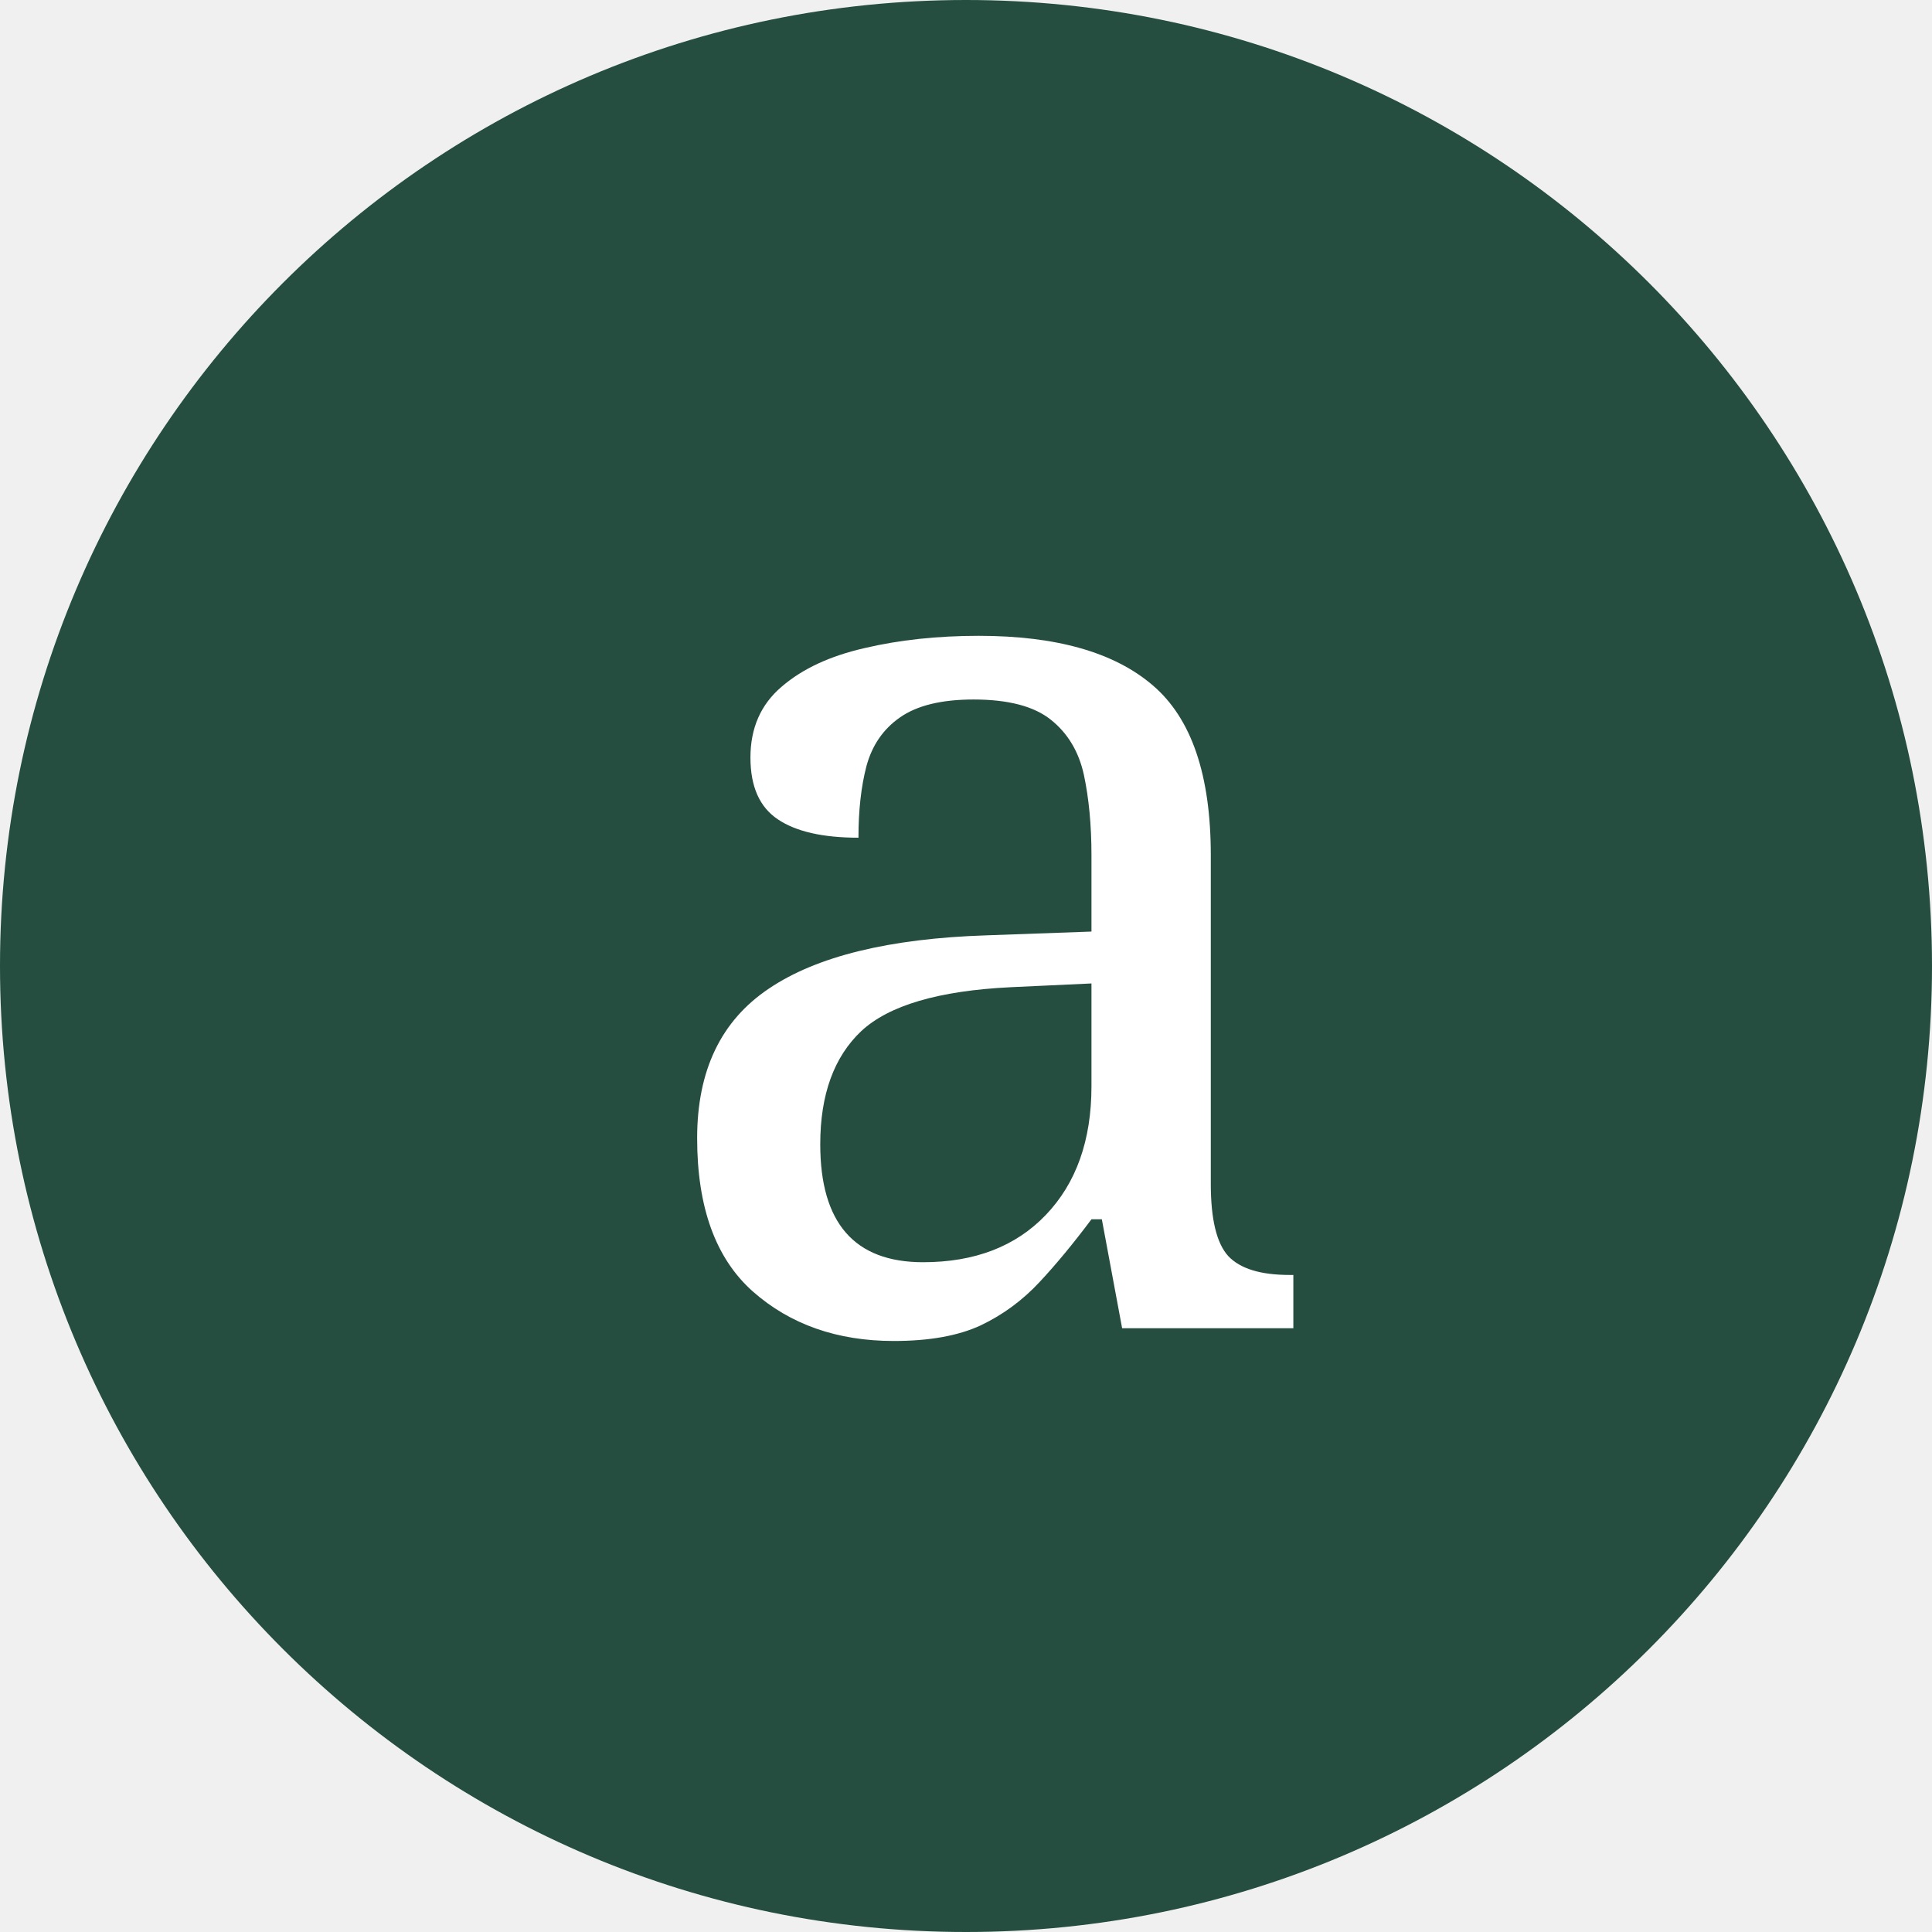
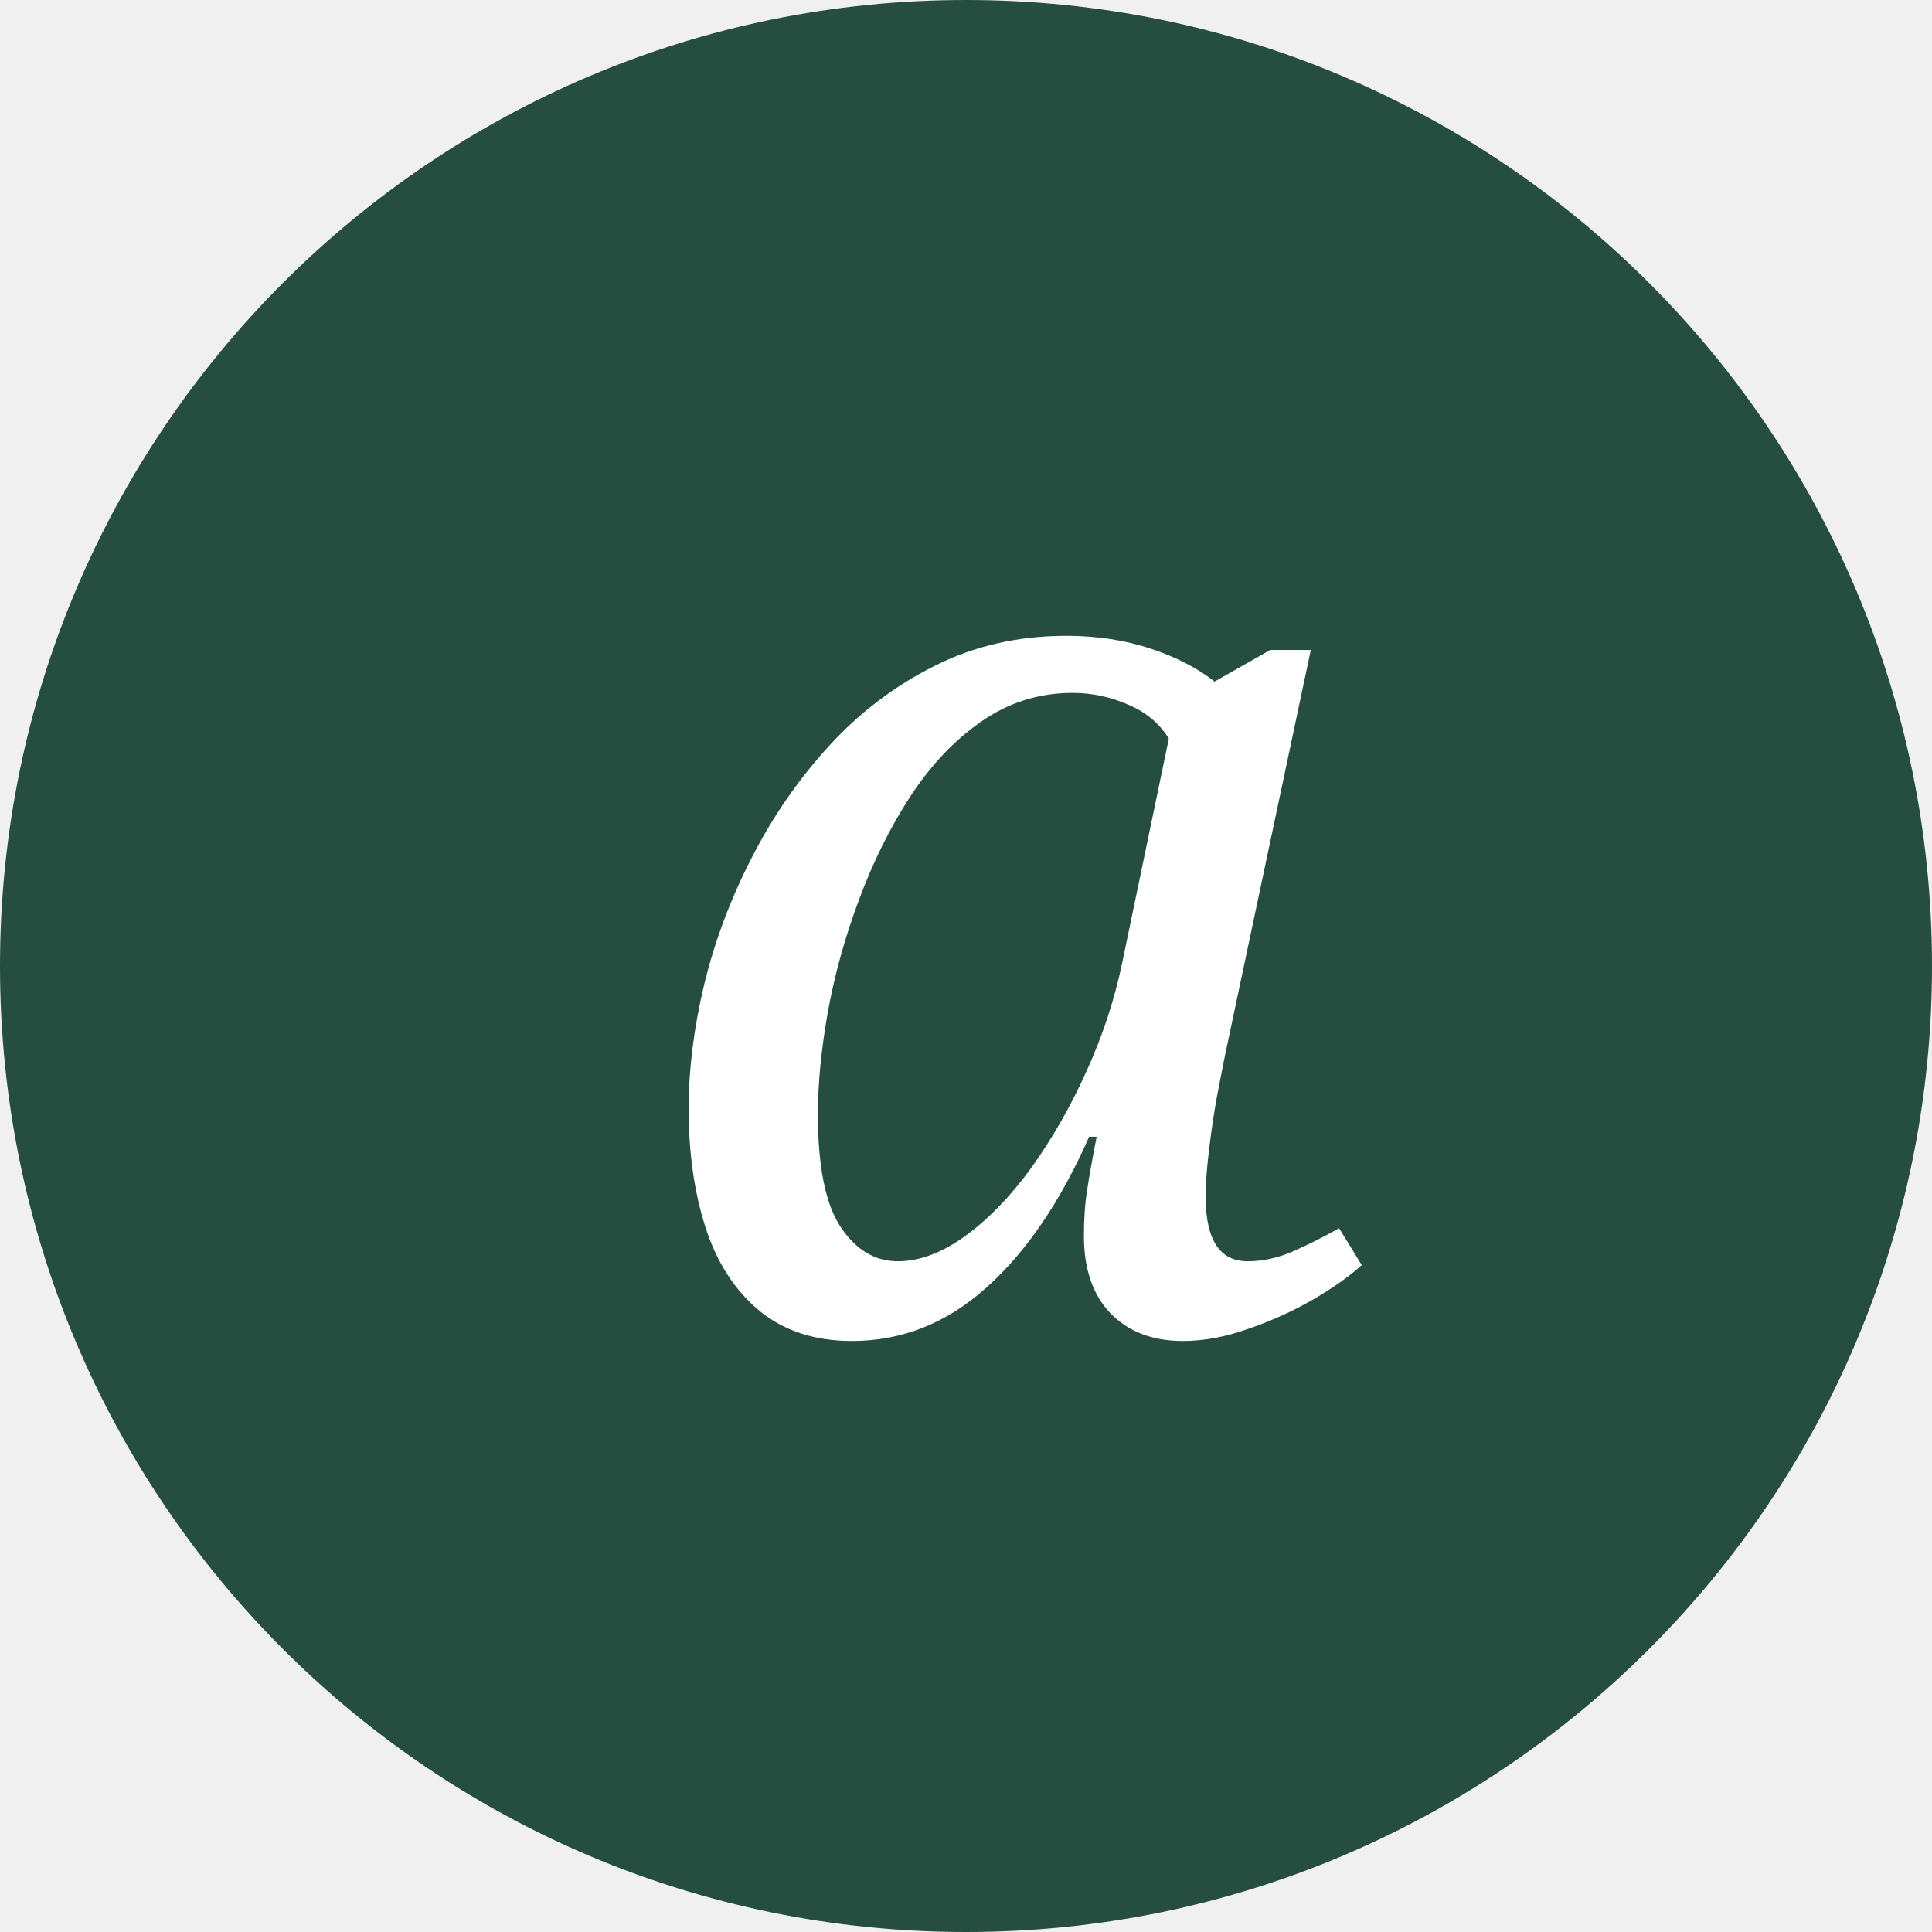
<svg xmlns="http://www.w3.org/2000/svg" viewBox="0 0 64 64">
  <rect width="64" height="64" rx="32" fill="#254e40" />
-   <text x="21" y="44" fill="#fff" font-family="Georgia" font-size="42">a</text>
+   <text x="21" y="44" fill="#fff" font-family="Georgia" font-size="42" font-style="italic">a</text>
</svg>
